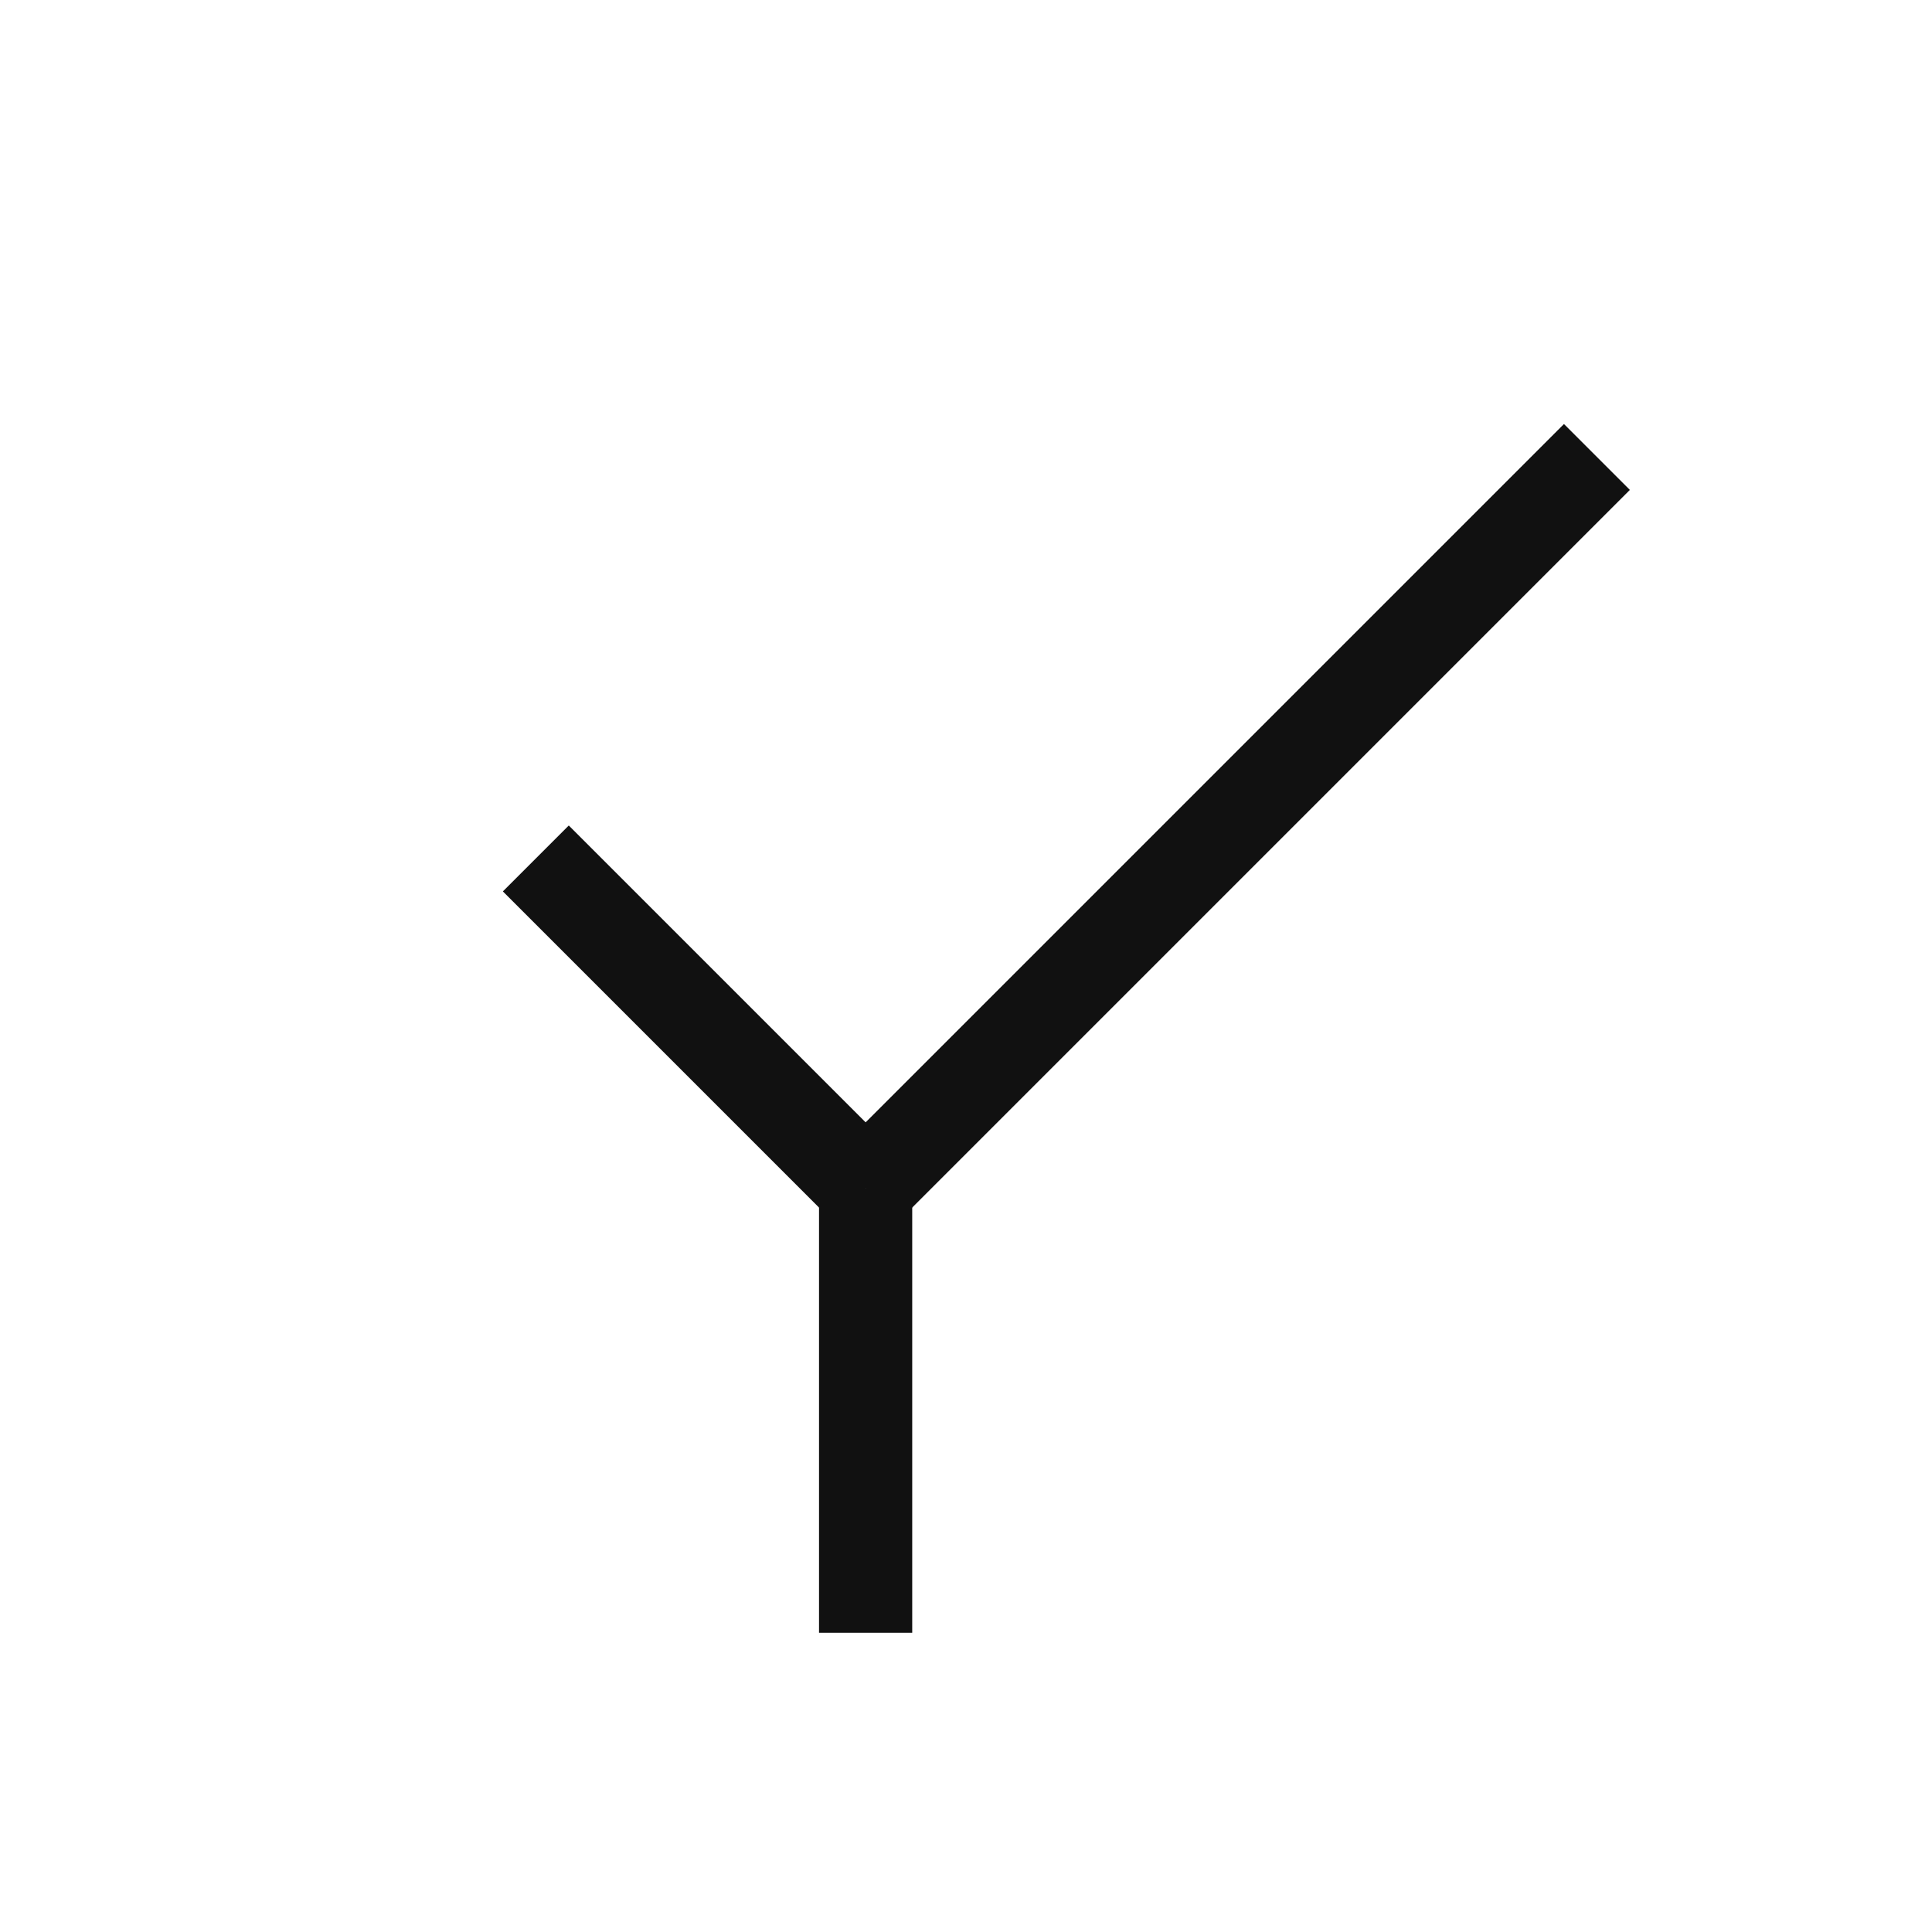
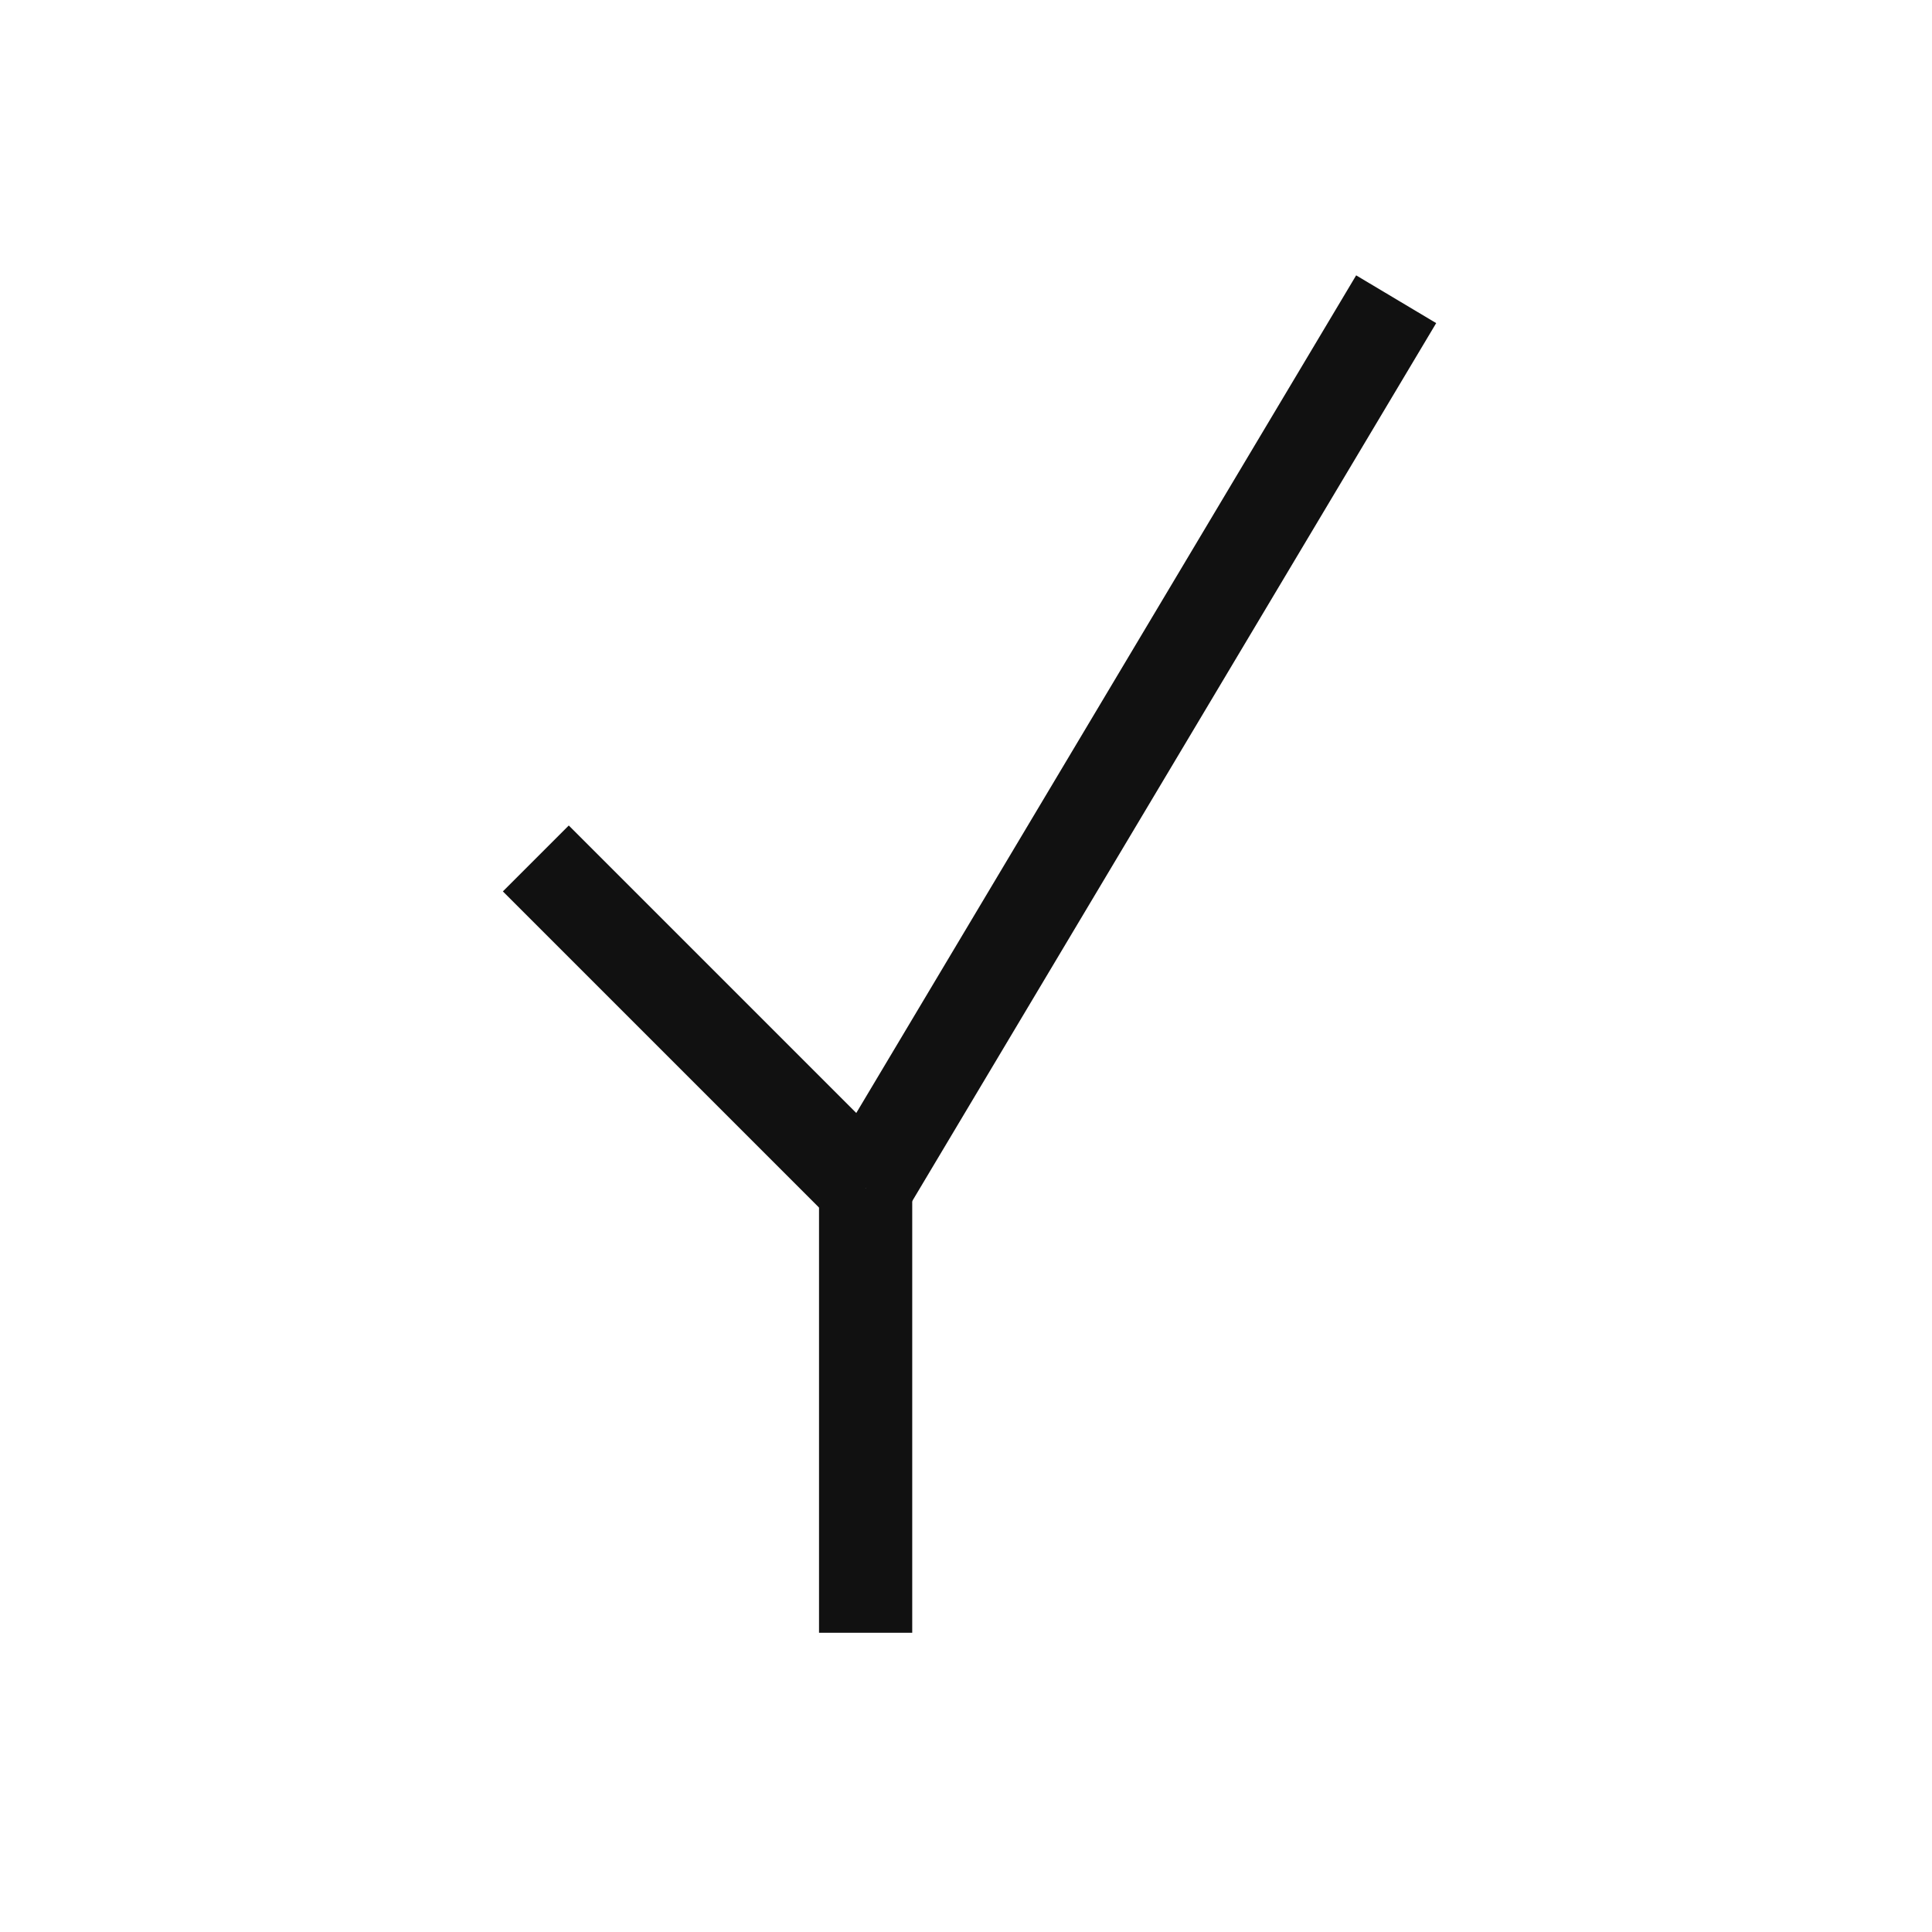
<svg xmlns="http://www.w3.org/2000/svg" width="512" height="512" viewBox="0 0 512 512">
  <g transform="translate(256,256) scale(1.9)">
    <g transform="translate(-14,11)">
      <g stroke="#111111" stroke-width="13" fill="none">
        <path d="M -46 -26 L 0 20" />
-         <path d="M 102 -82 L 0 20" />
+         <path d="M 74 -104 L 0 20" />
        <path d="M 0 20 L 0 82" />
      </g>
    </g>
  </g>
</svg>
